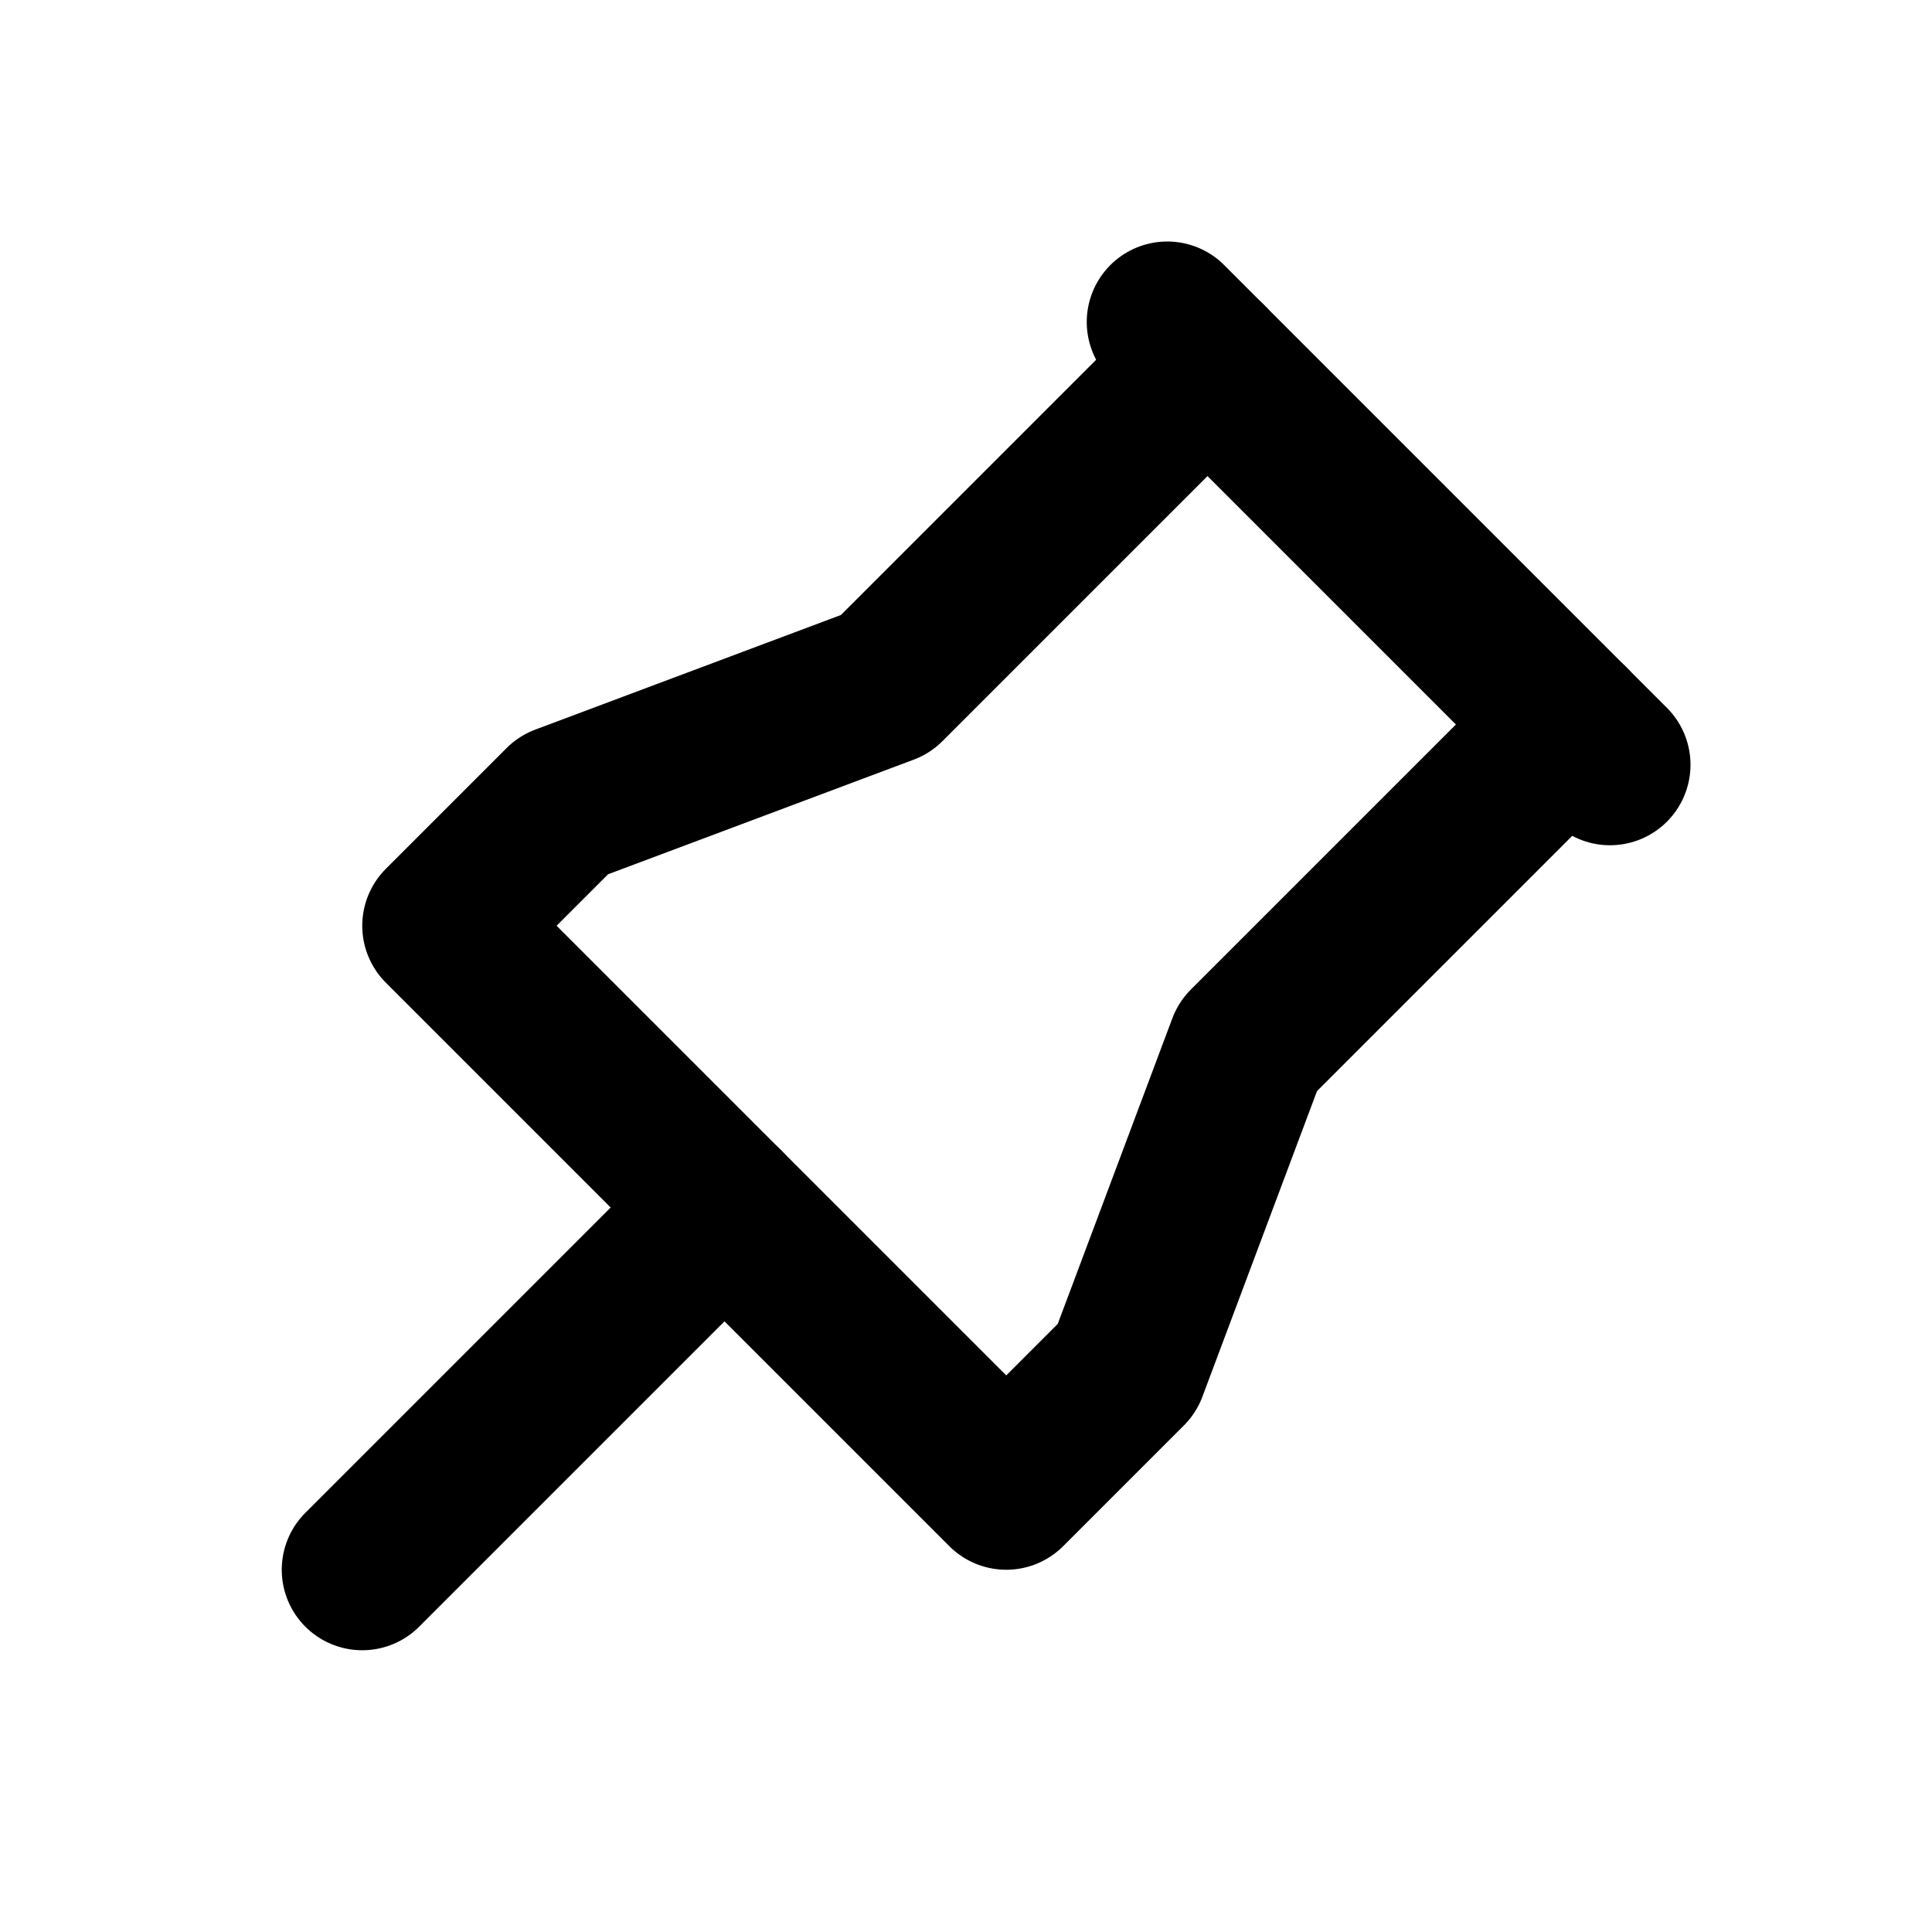
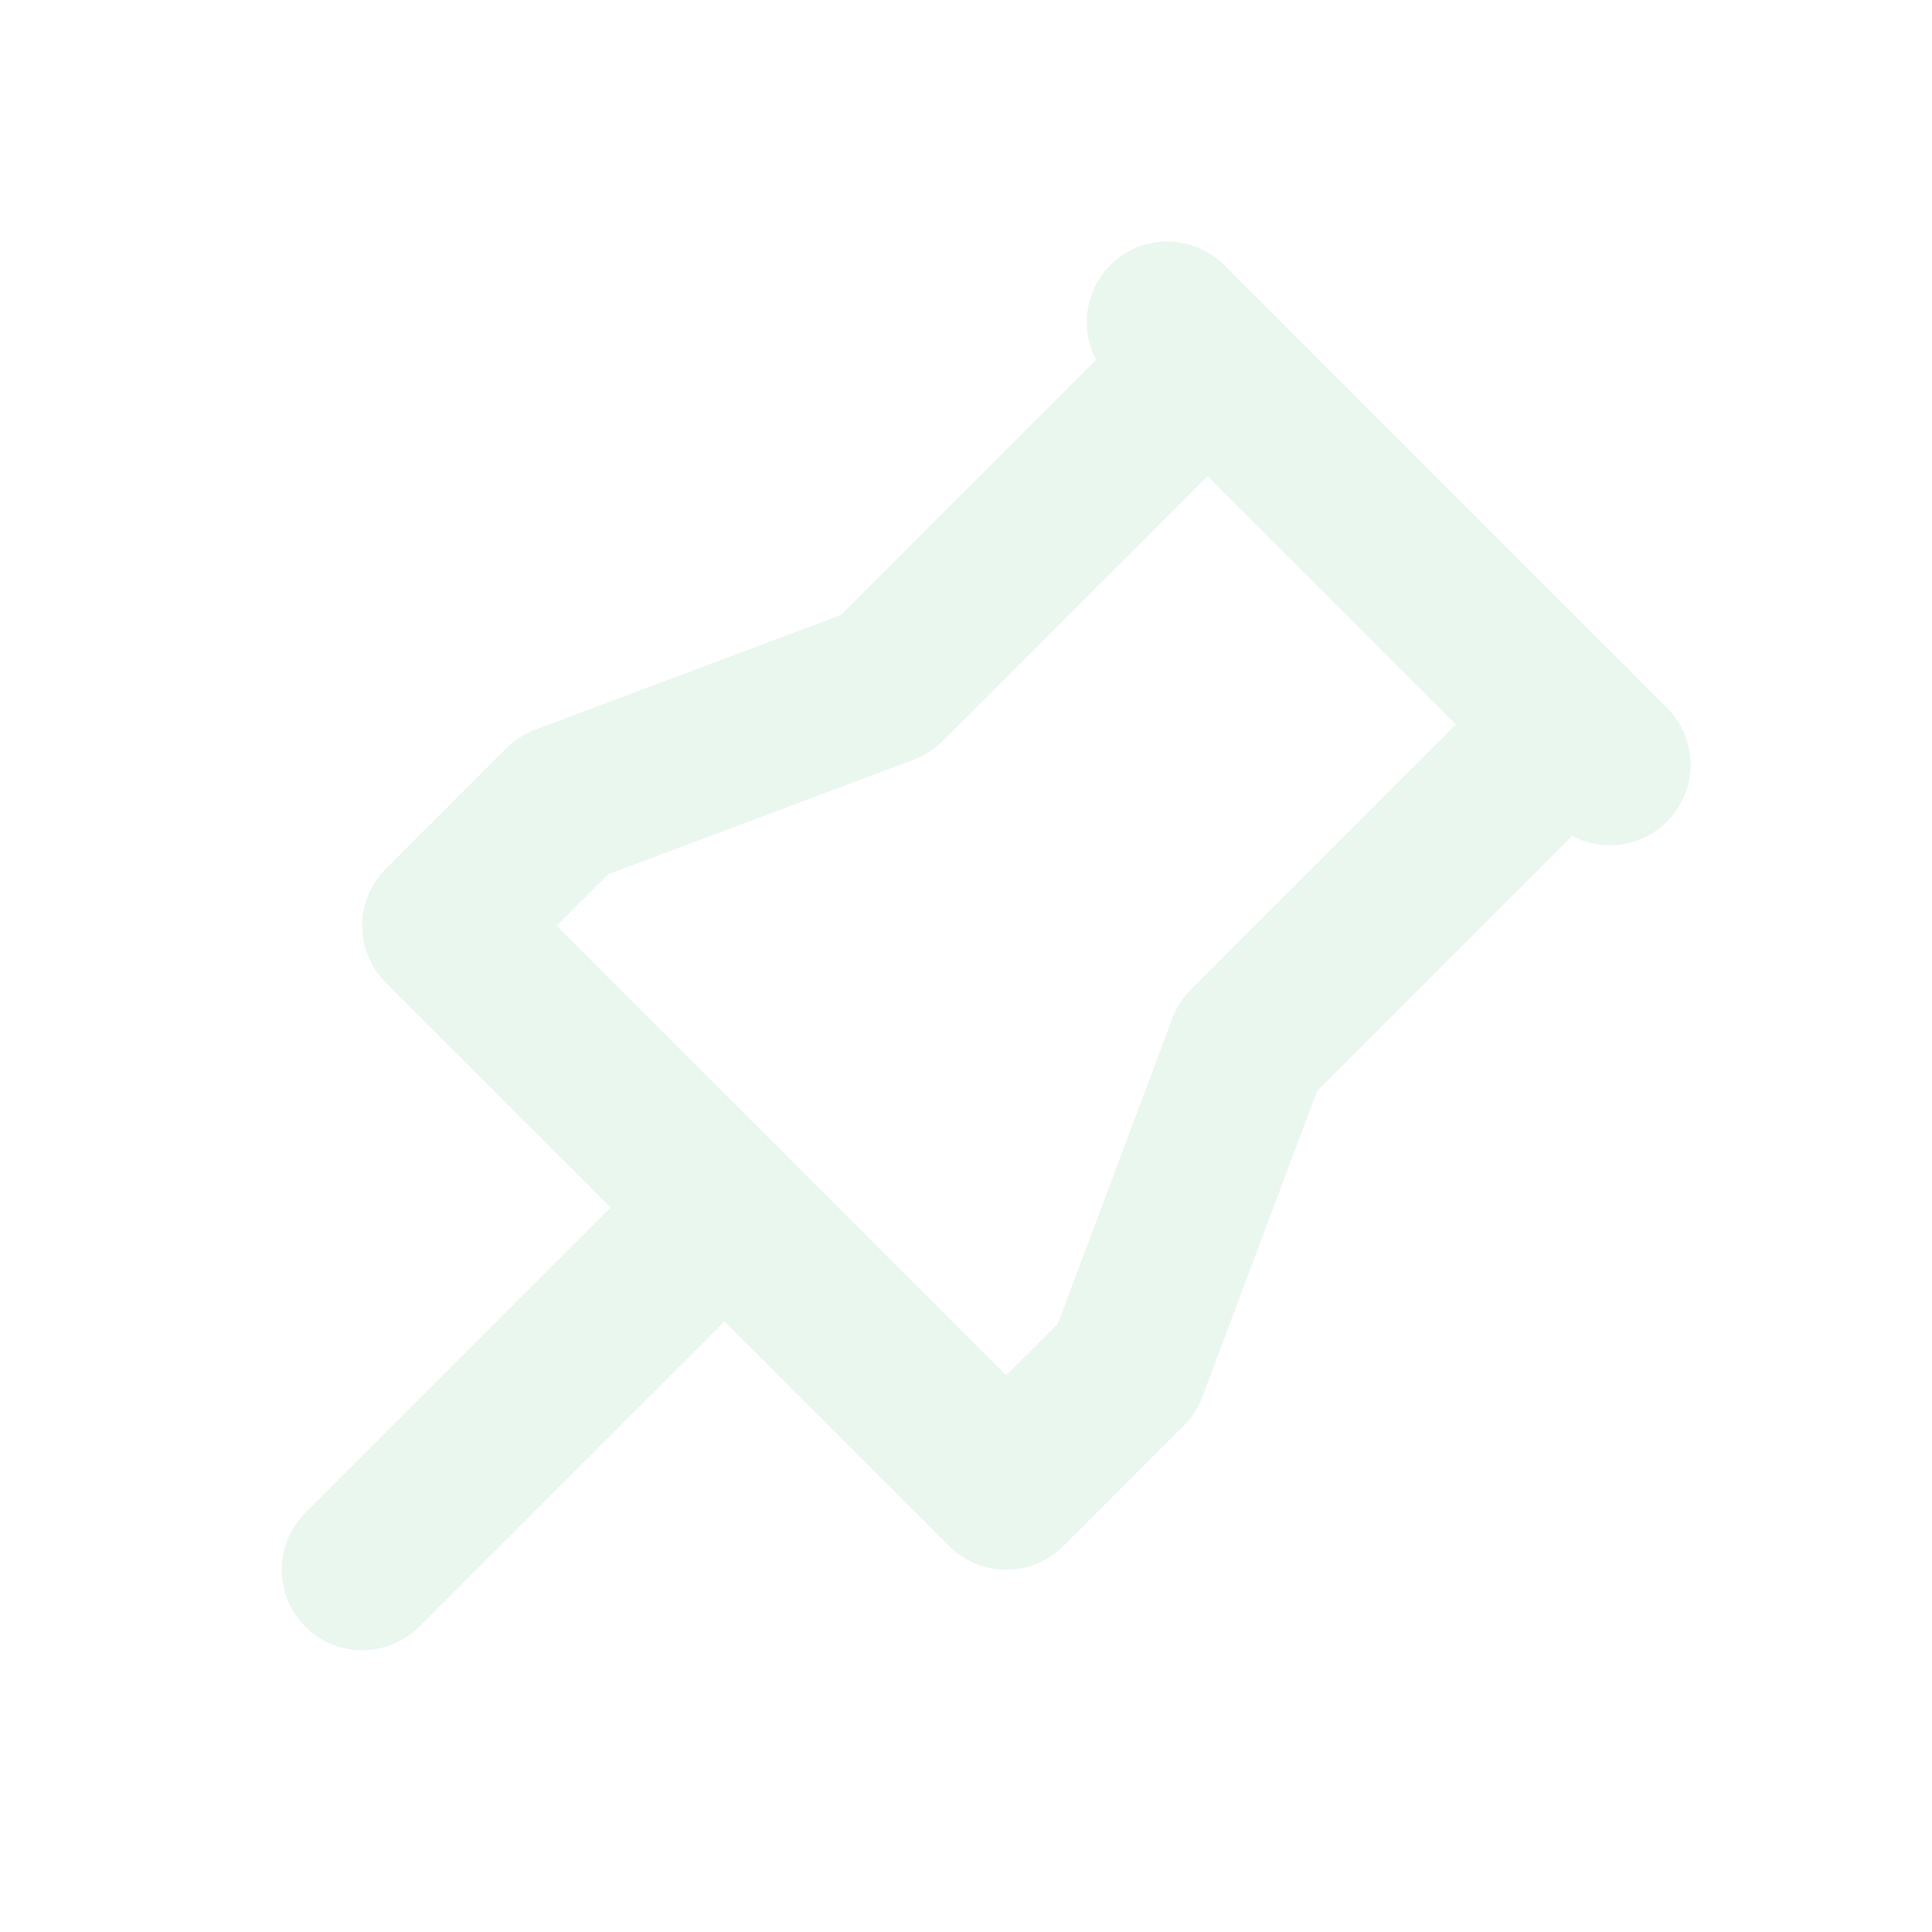
- <svg xmlns="http://www.w3.org/2000/svg" width="24" height="24" viewBox="0 0 24 24" fill="none" stroke="currentColor" stroke-width="2" stroke-linecap="round" stroke-linejoin="round" class="icon icon-tabler icons-tabler-outline icon-tabler-pin">
+ <svg xmlns="http://www.w3.org/2000/svg" width="24" height="24" viewBox="0 0 24 24" fill="none" stroke="#E9F7EF" stroke-width="2" stroke-linecap="round" stroke-linejoin="round" class="icon icon-tabler icons-tabler-outline icon-tabler-pin">
  <path stroke="none" d="M0 0h24v24H0z" fill="none" />
  <path d="M15 4.5l-4 4l-4 1.5l-1.5 1.5l7 7l1.5 -1.5l1.5 -4l4 -4" />
  <path d="M9 15l-4.5 4.5" />
  <path d="M14.5 4l5.5 5.5" />
</svg>
